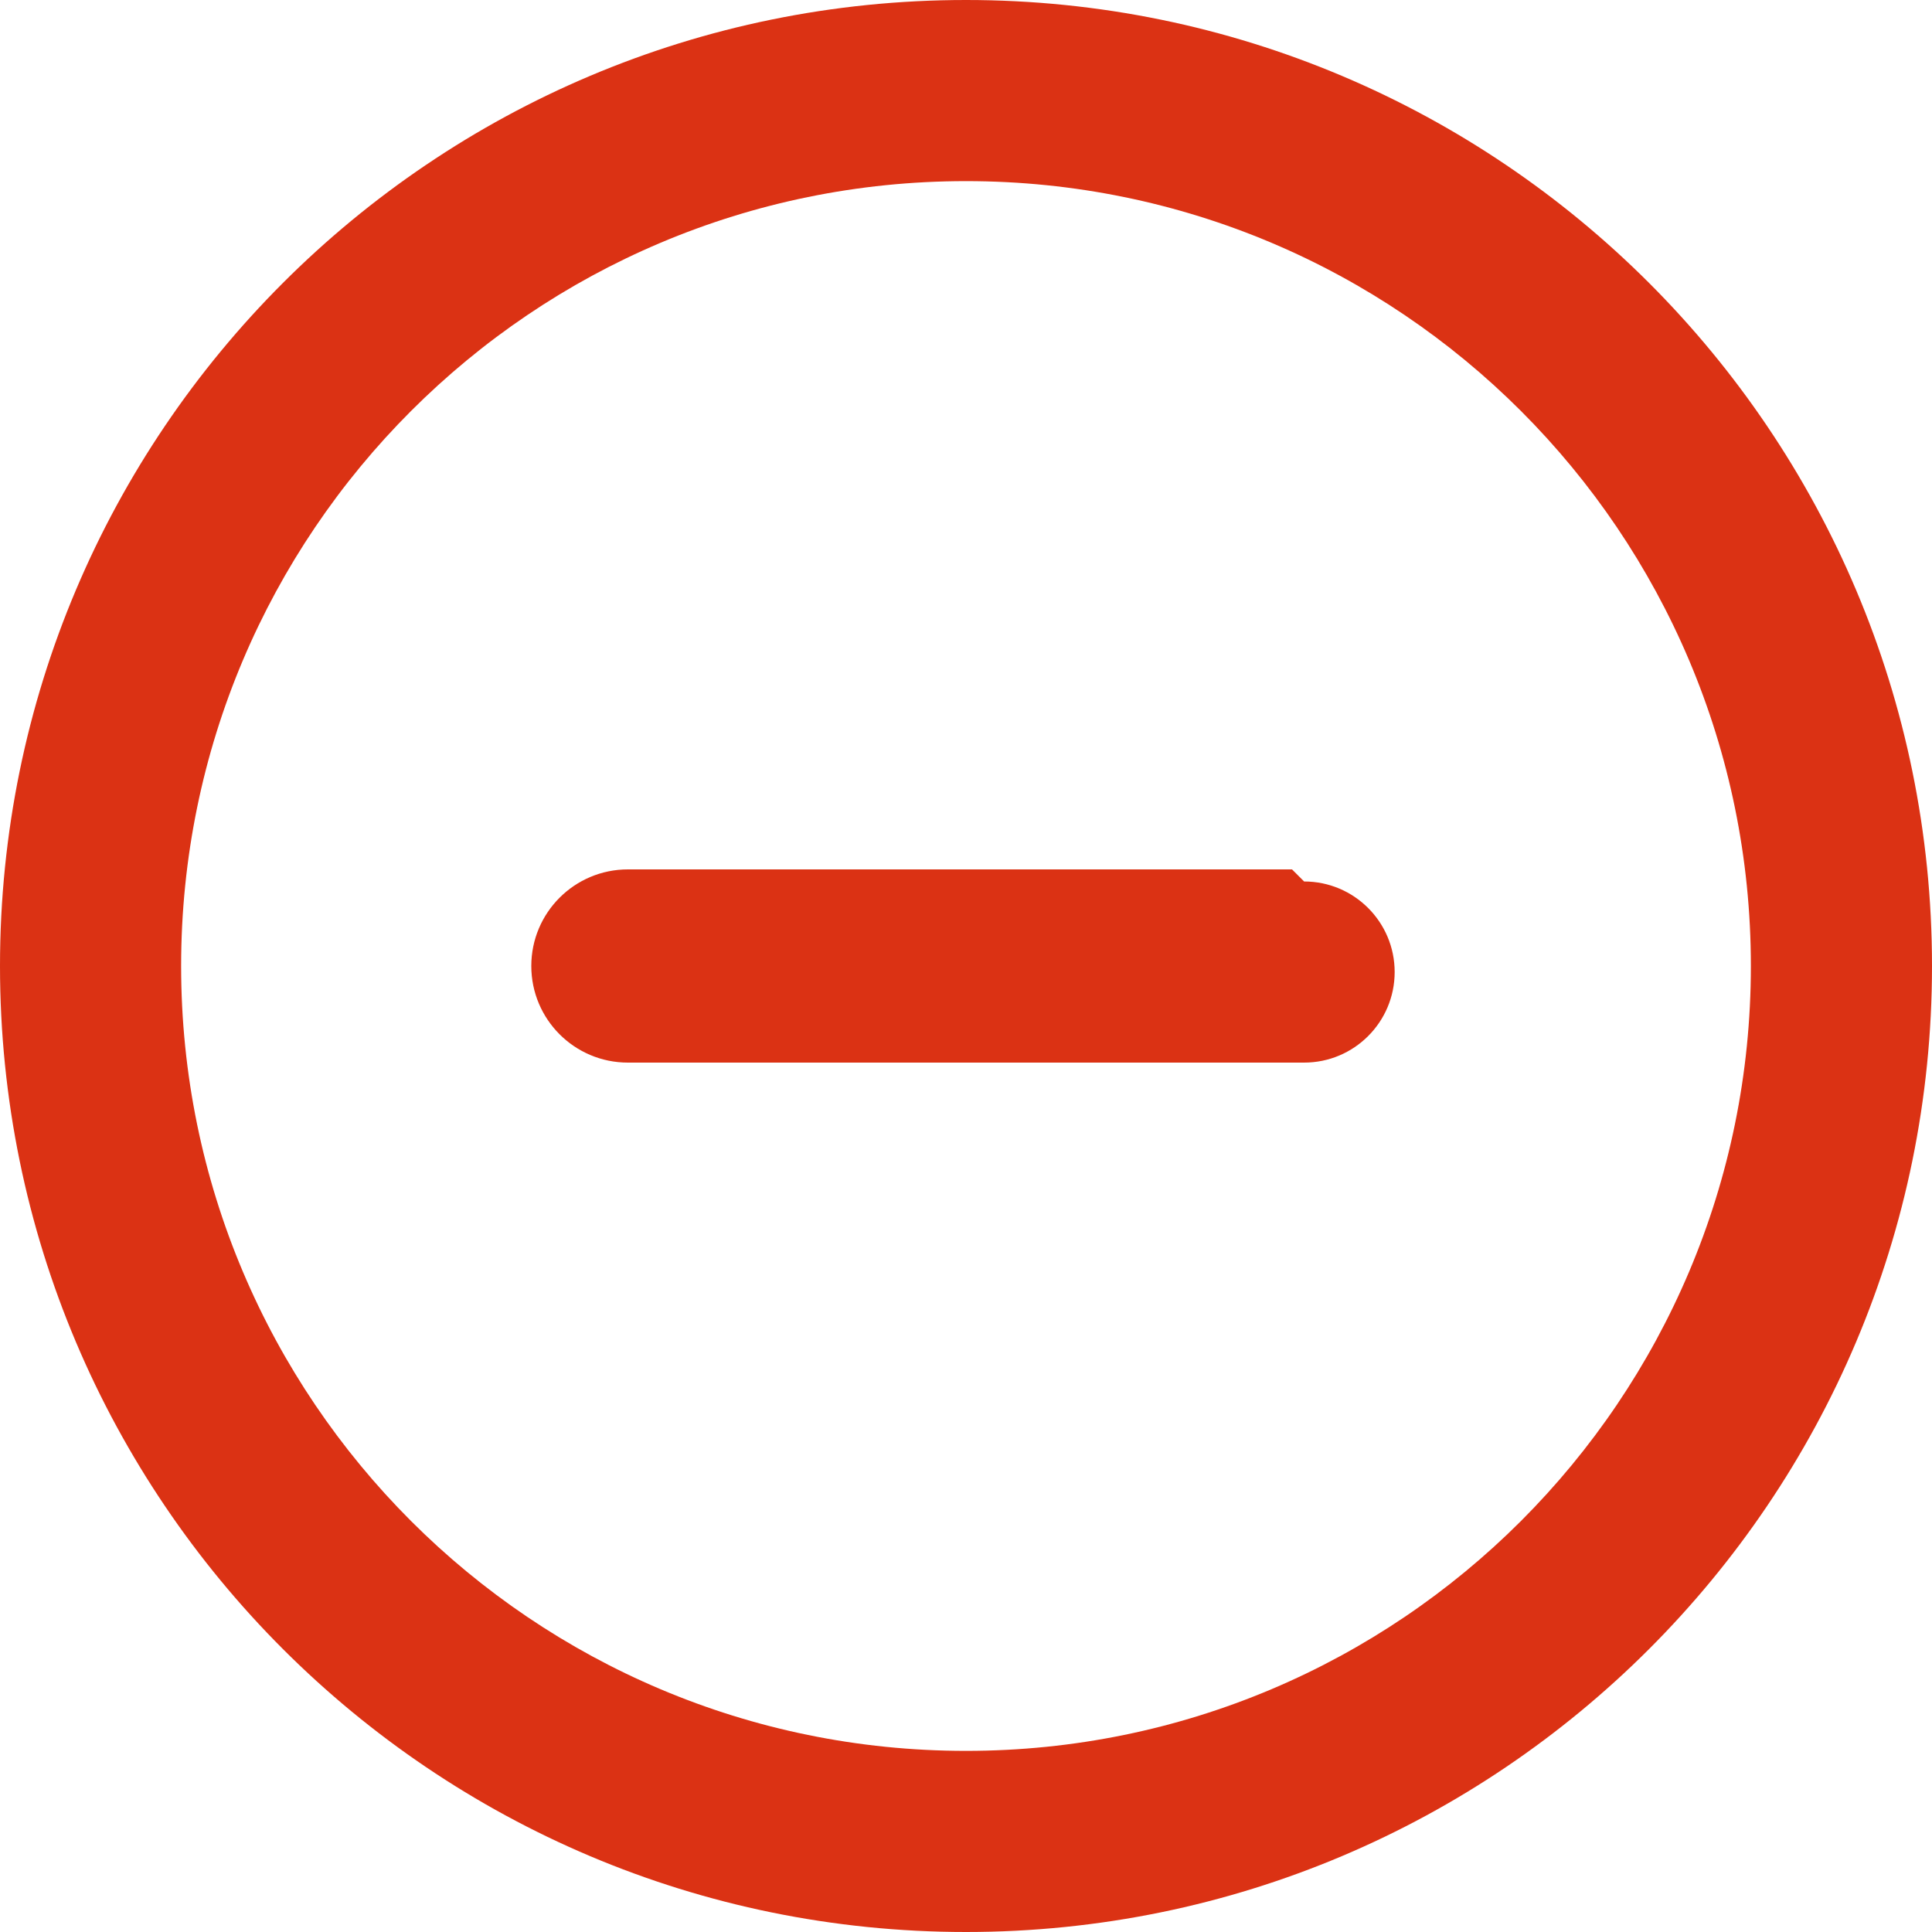
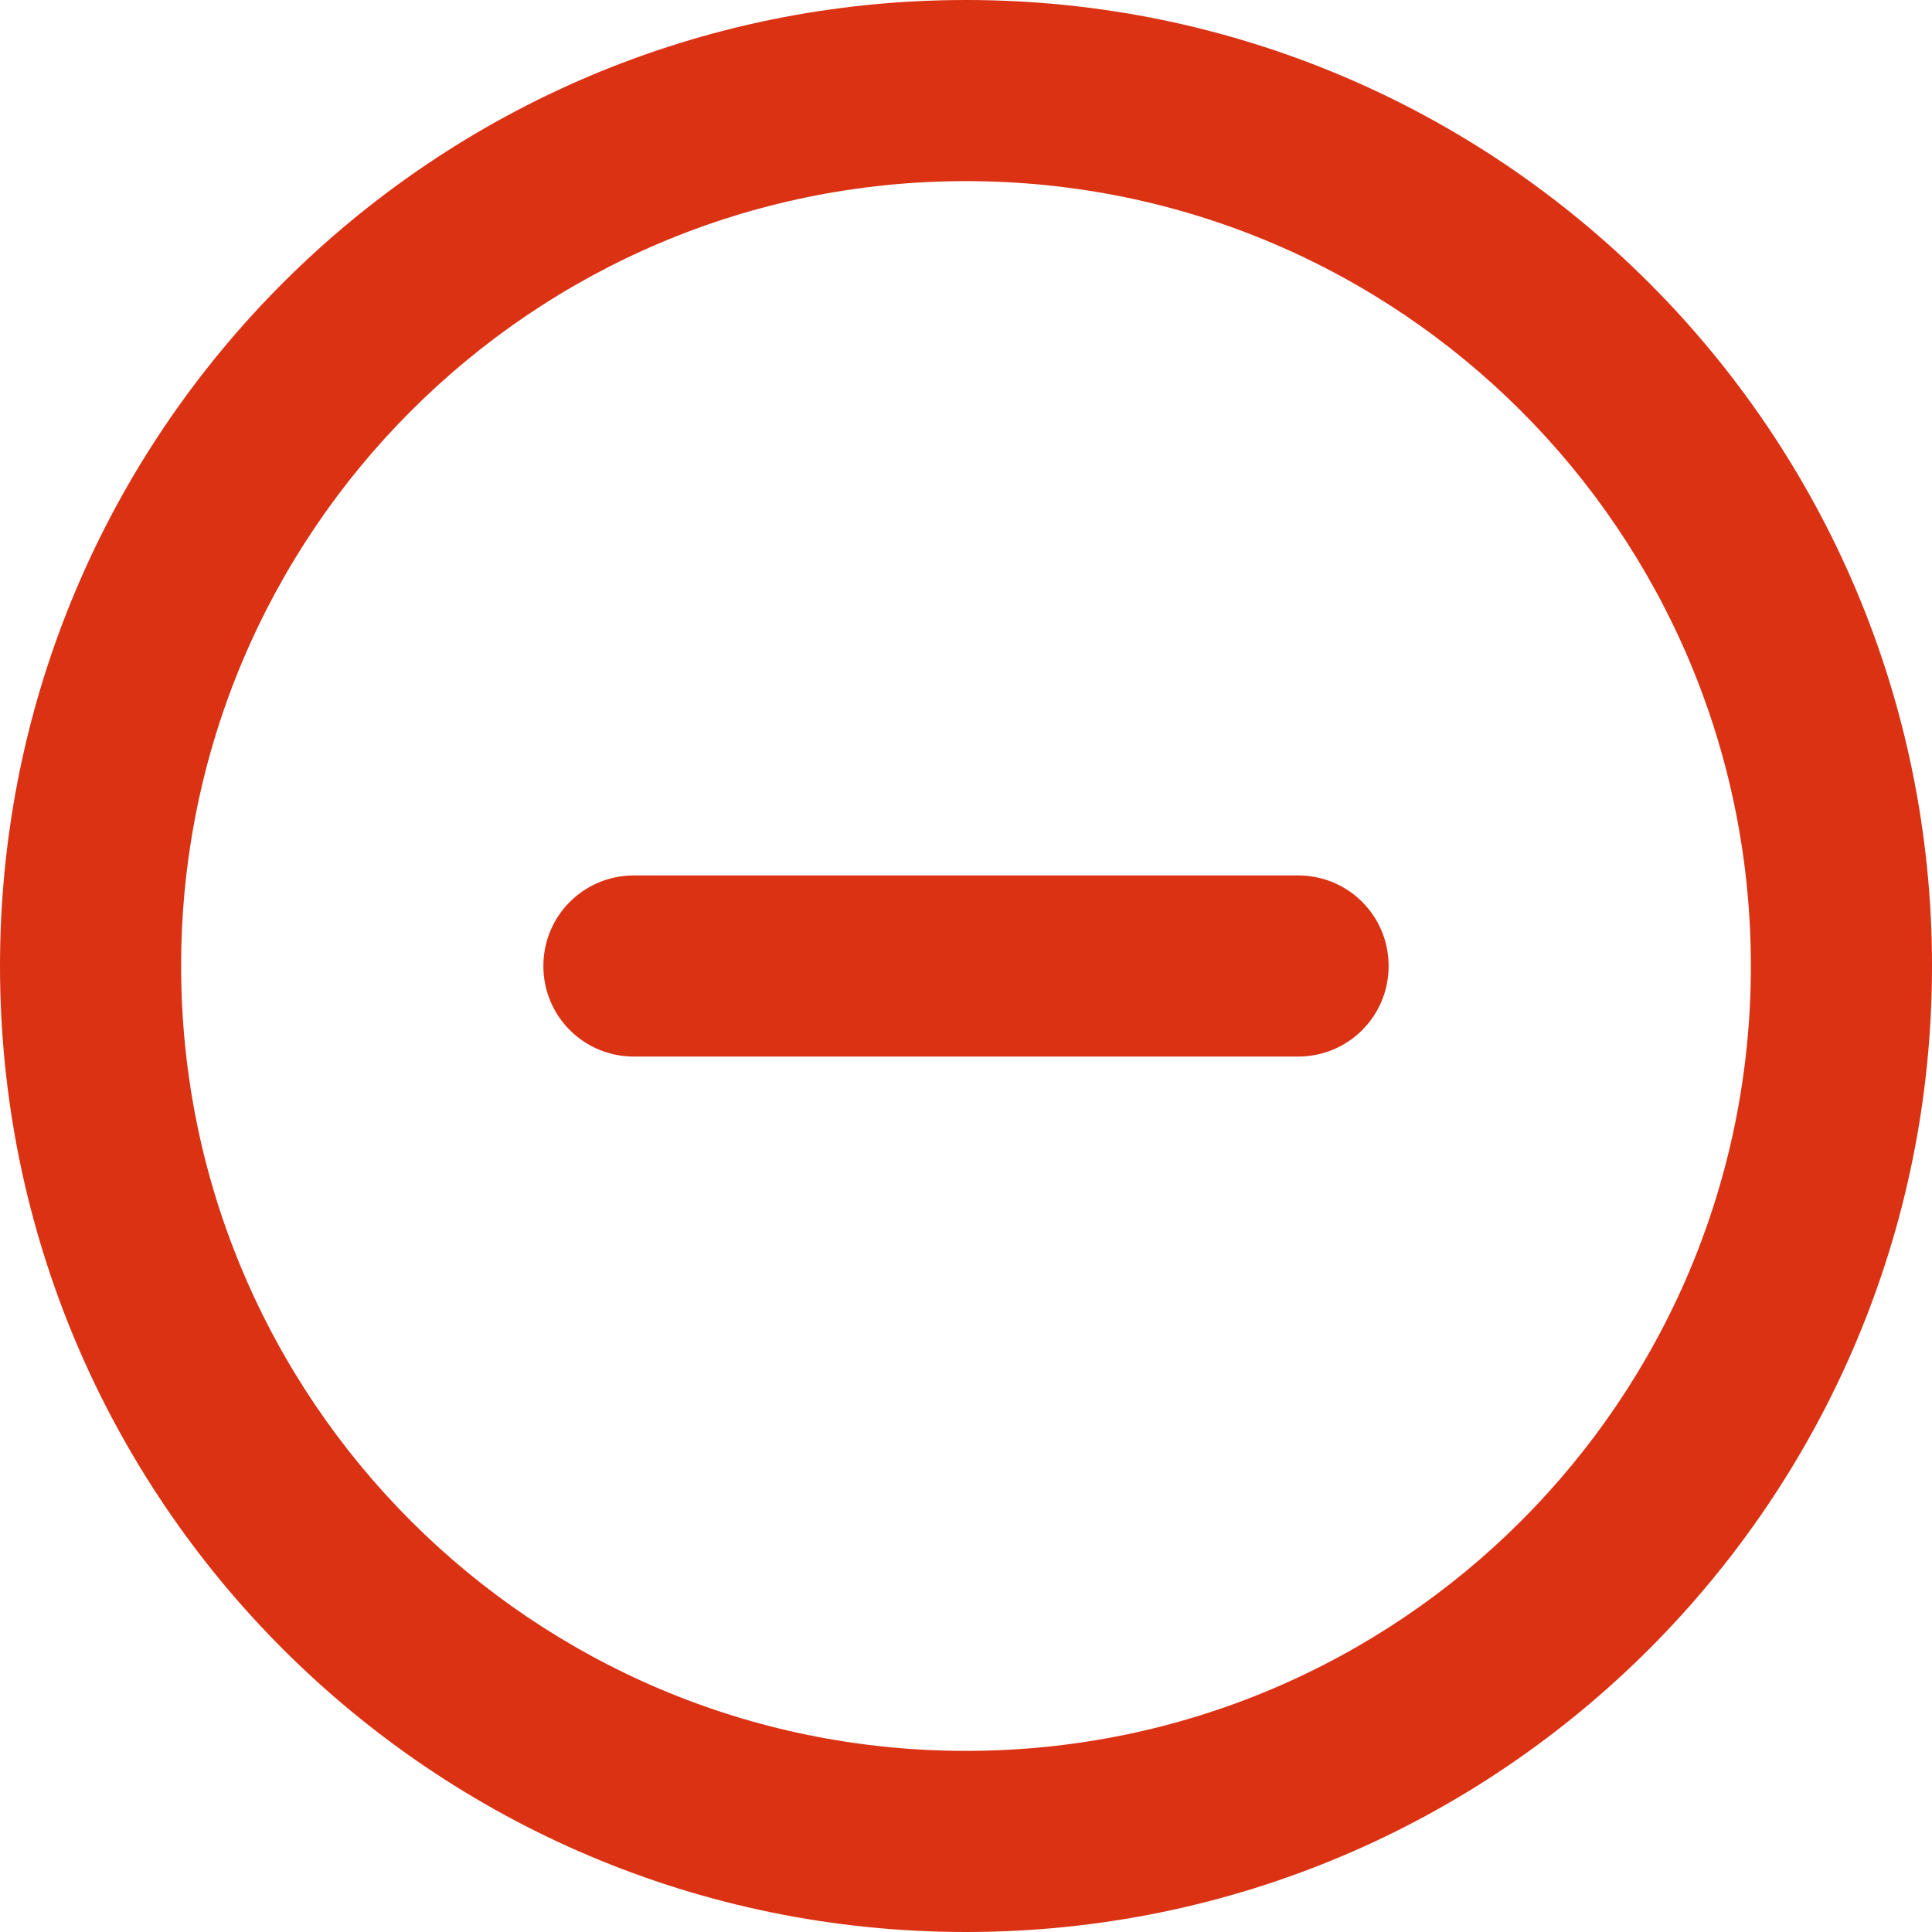
- <svg xmlns="http://www.w3.org/2000/svg" width="16" height="16">
-   <path d="M10.8 7.3a.7.7 0 110 1.5H5.2a.7.7 0 110-1.6h5.5zM16 8A8 8 0 110 8a8 8 0 0116 0zM8 1.5a6.5 6.5 0 100 13 6.5 6.5 0 000-13z" fill="#DB3214" />
+ <svg xmlns="http://www.w3.org/2000/svg" width="16" height="16" viewBox="0 0 16 16" version="1.1">
+   <g fill="#DB3214">
+     <path d="M10.75,7.25 C11.166,7.25 11.5,7.584 11.5,8 C11.5,8.416 11.166,8.75 10.75,8.75 L5.25,8.75 C4.834,8.75 4.5,8.416 4.5,8 C4.5,7.584 4.834,7.25 5.25,7.25 L10.75,7.25 Z M16,8 C16,12.419 12.419,16 8,16 C3.581,16 0,12.419 0,8 C0,3.581 3.581,0 8,0 C12.419,0 16,3.581 16,8 Z M8,1.5 C4.409,1.5 1.5,4.409 1.5,8 C1.5,11.591 4.409,14.5 8,14.5 C11.591,14.5 14.5,11.591 14.5,8 C14.5,4.409 11.591,1.5 8,1.5 Z" />
+   </g>
</svg>
